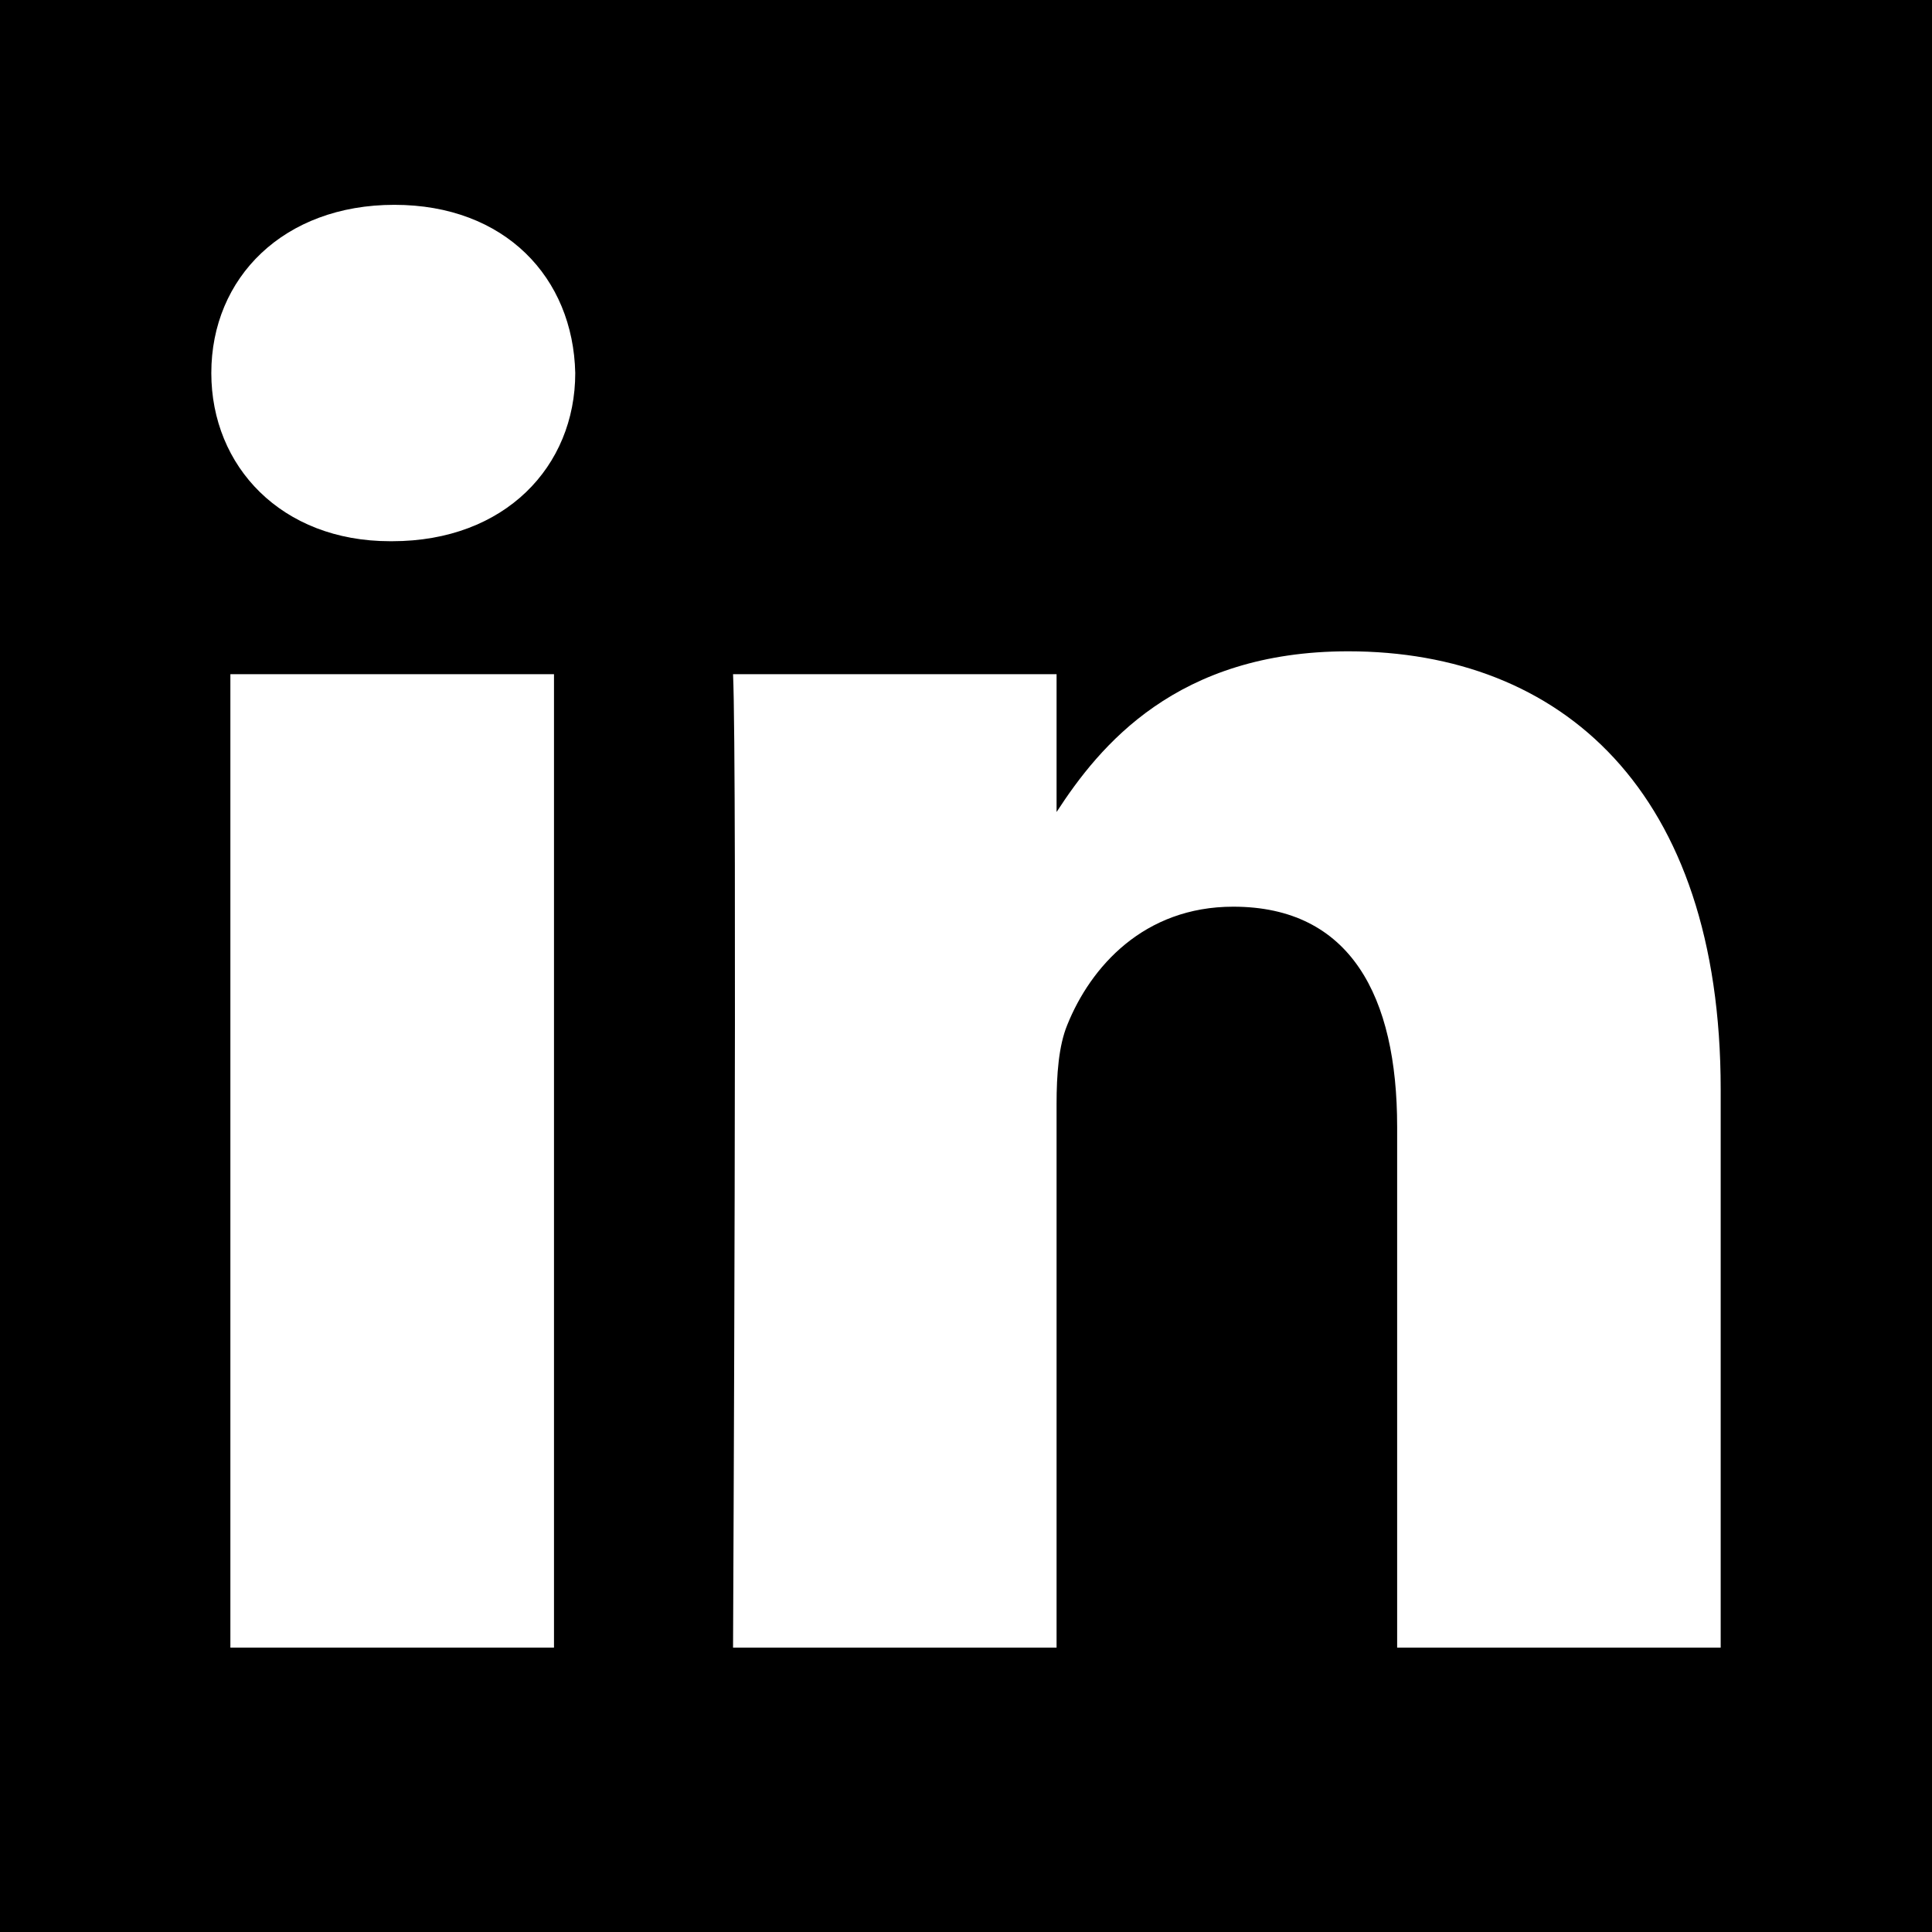
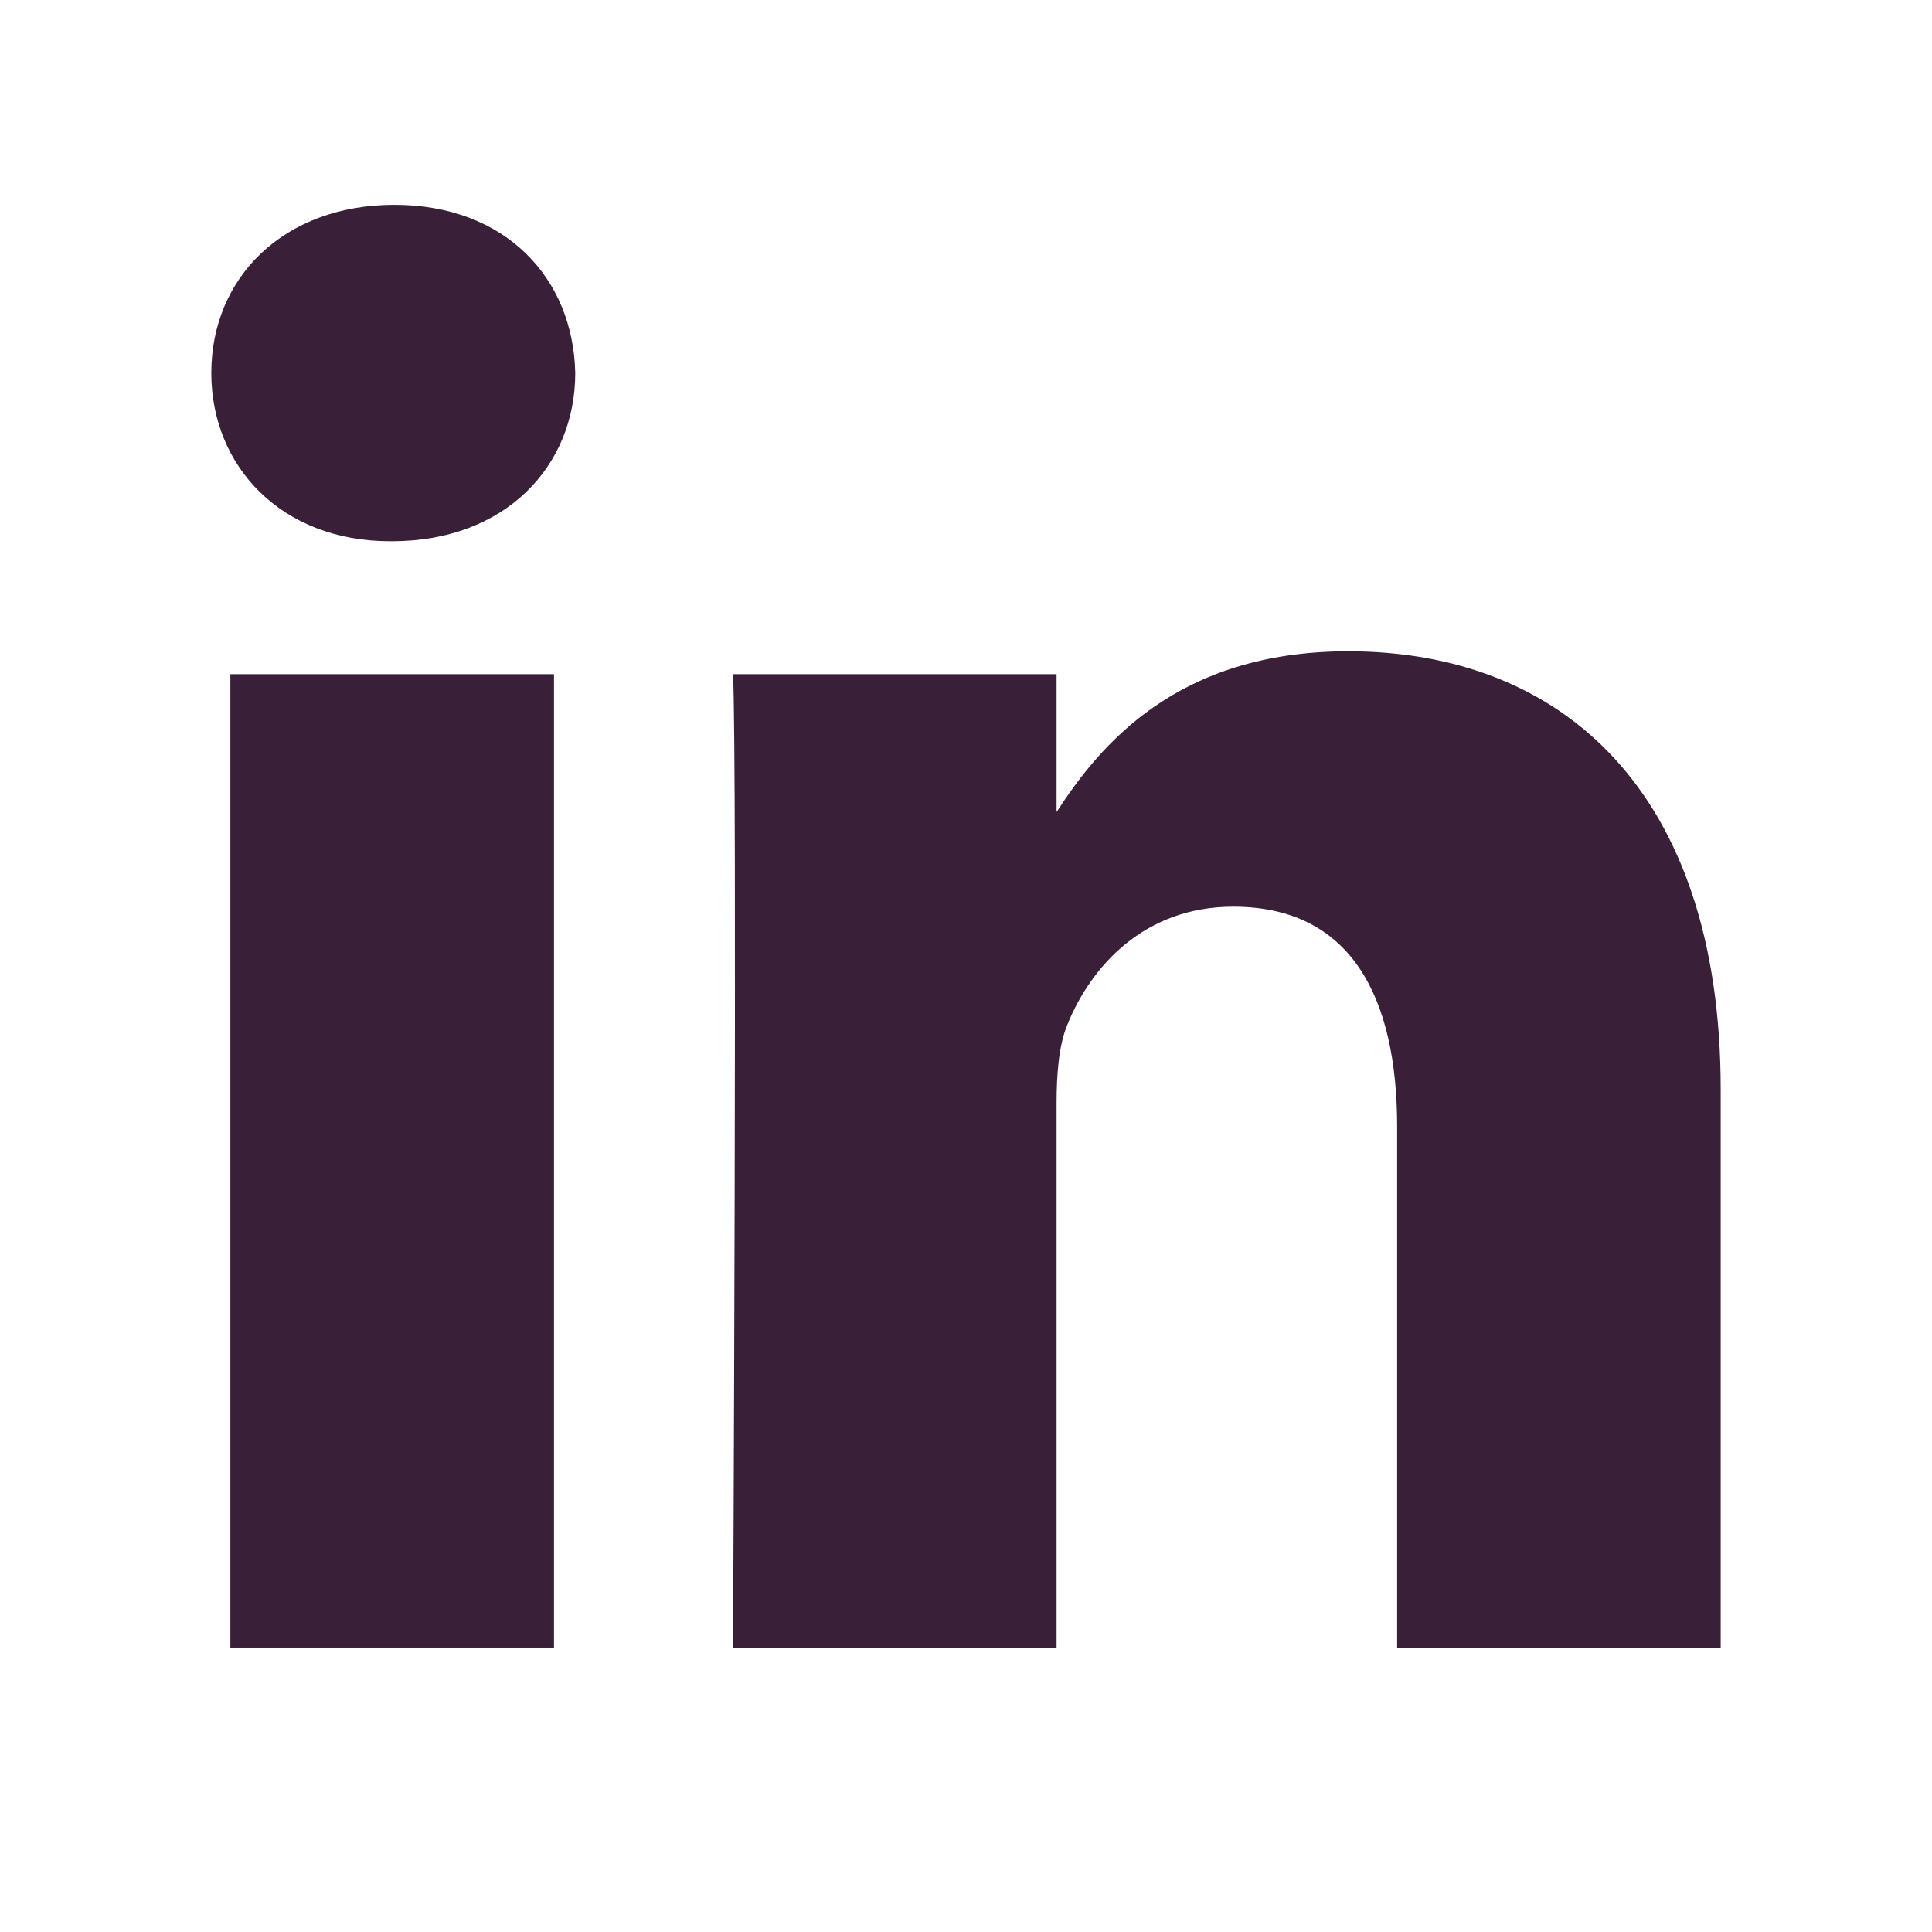
<svg xmlns="http://www.w3.org/2000/svg" height="30" id="Layer_1" version="1.1" viewBox="0 0 512 512" width="30" xml:space="preserve">
  <defs id="defs12" />
  <g id="g5891">
-     <rect height="512" id="rect2987" style="fill:#000000;fill-opacity:1;fill-rule:nonzero;stroke:none" width="512" x="0" y="5.6843419e-014" />
+     <rect height="512" id="rect2987" style="fill:#fff;fill-opacity:1;fill-rule:nonzero;stroke:none" width="512" x="0" y="5.6843419e-014" />
    <g id="g9-1" transform="matrix(1.553795,0,0,1.553795,-140.8733,-132.6455)">
-       <rect height="166.021" id="rect11" style="fill:#ffffff" width="55.194" x="129.957" y="200.357" />
-       <path d="m 157.927,120.303 c -18.884,0 -31.222,12.415 -31.222,28.687 0,15.93 11.963,28.687 30.491,28.687 h 0.357 c 19.245,0 31.224,-12.757 31.224,-28.687 -0.357,-16.272 -11.978,-28.687 -30.85,-28.687 z" id="path13-0" style="fill:#ffffff" />
-       <path d="m 320.604,196.453 c -29.277,0 -42.391,16.101 -49.734,27.41 v -23.506 h -55.18 c 0.732,15.573 0,166.021 0,166.021 h 55.179 V 273.66 c 0,-4.963 0.357,-9.924 1.82,-13.471 3.982,-9.911 13.068,-20.178 28.313,-20.178 19.959,0 27.955,15.23 27.955,37.539 v 88.828 h 55.182 v -95.206 c 0,-50.996 -27.227,-74.719 -63.535,-74.719 z" id="path15" style="fill:#ffffff" />
+       <rect height="166.021" id="rect11" style="fill:#392038" width="55.194" x="129.957" y="200.357" />
+       <path d="m 157.927,120.303 c -18.884,0 -31.222,12.415 -31.222,28.687 0,15.93 11.963,28.687 30.491,28.687 h 0.357 c 19.245,0 31.224,-12.757 31.224,-28.687 -0.357,-16.272 -11.978,-28.687 -30.85,-28.687 z" id="path13-0" style="fill:#392038" />
+       <path d="m 320.604,196.453 c -29.277,0 -42.391,16.101 -49.734,27.41 v -23.506 h -55.18 c 0.732,15.573 0,166.021 0,166.021 h 55.179 V 273.66 c 0,-4.963 0.357,-9.924 1.82,-13.471 3.982,-9.911 13.068,-20.178 28.313,-20.178 19.959,0 27.955,15.23 27.955,37.539 v 88.828 h 55.182 v -95.206 c 0,-50.996 -27.227,-74.719 -63.535,-74.719 z" id="path15" style="fill:#392038" />
    </g>
  </g>
</svg>
